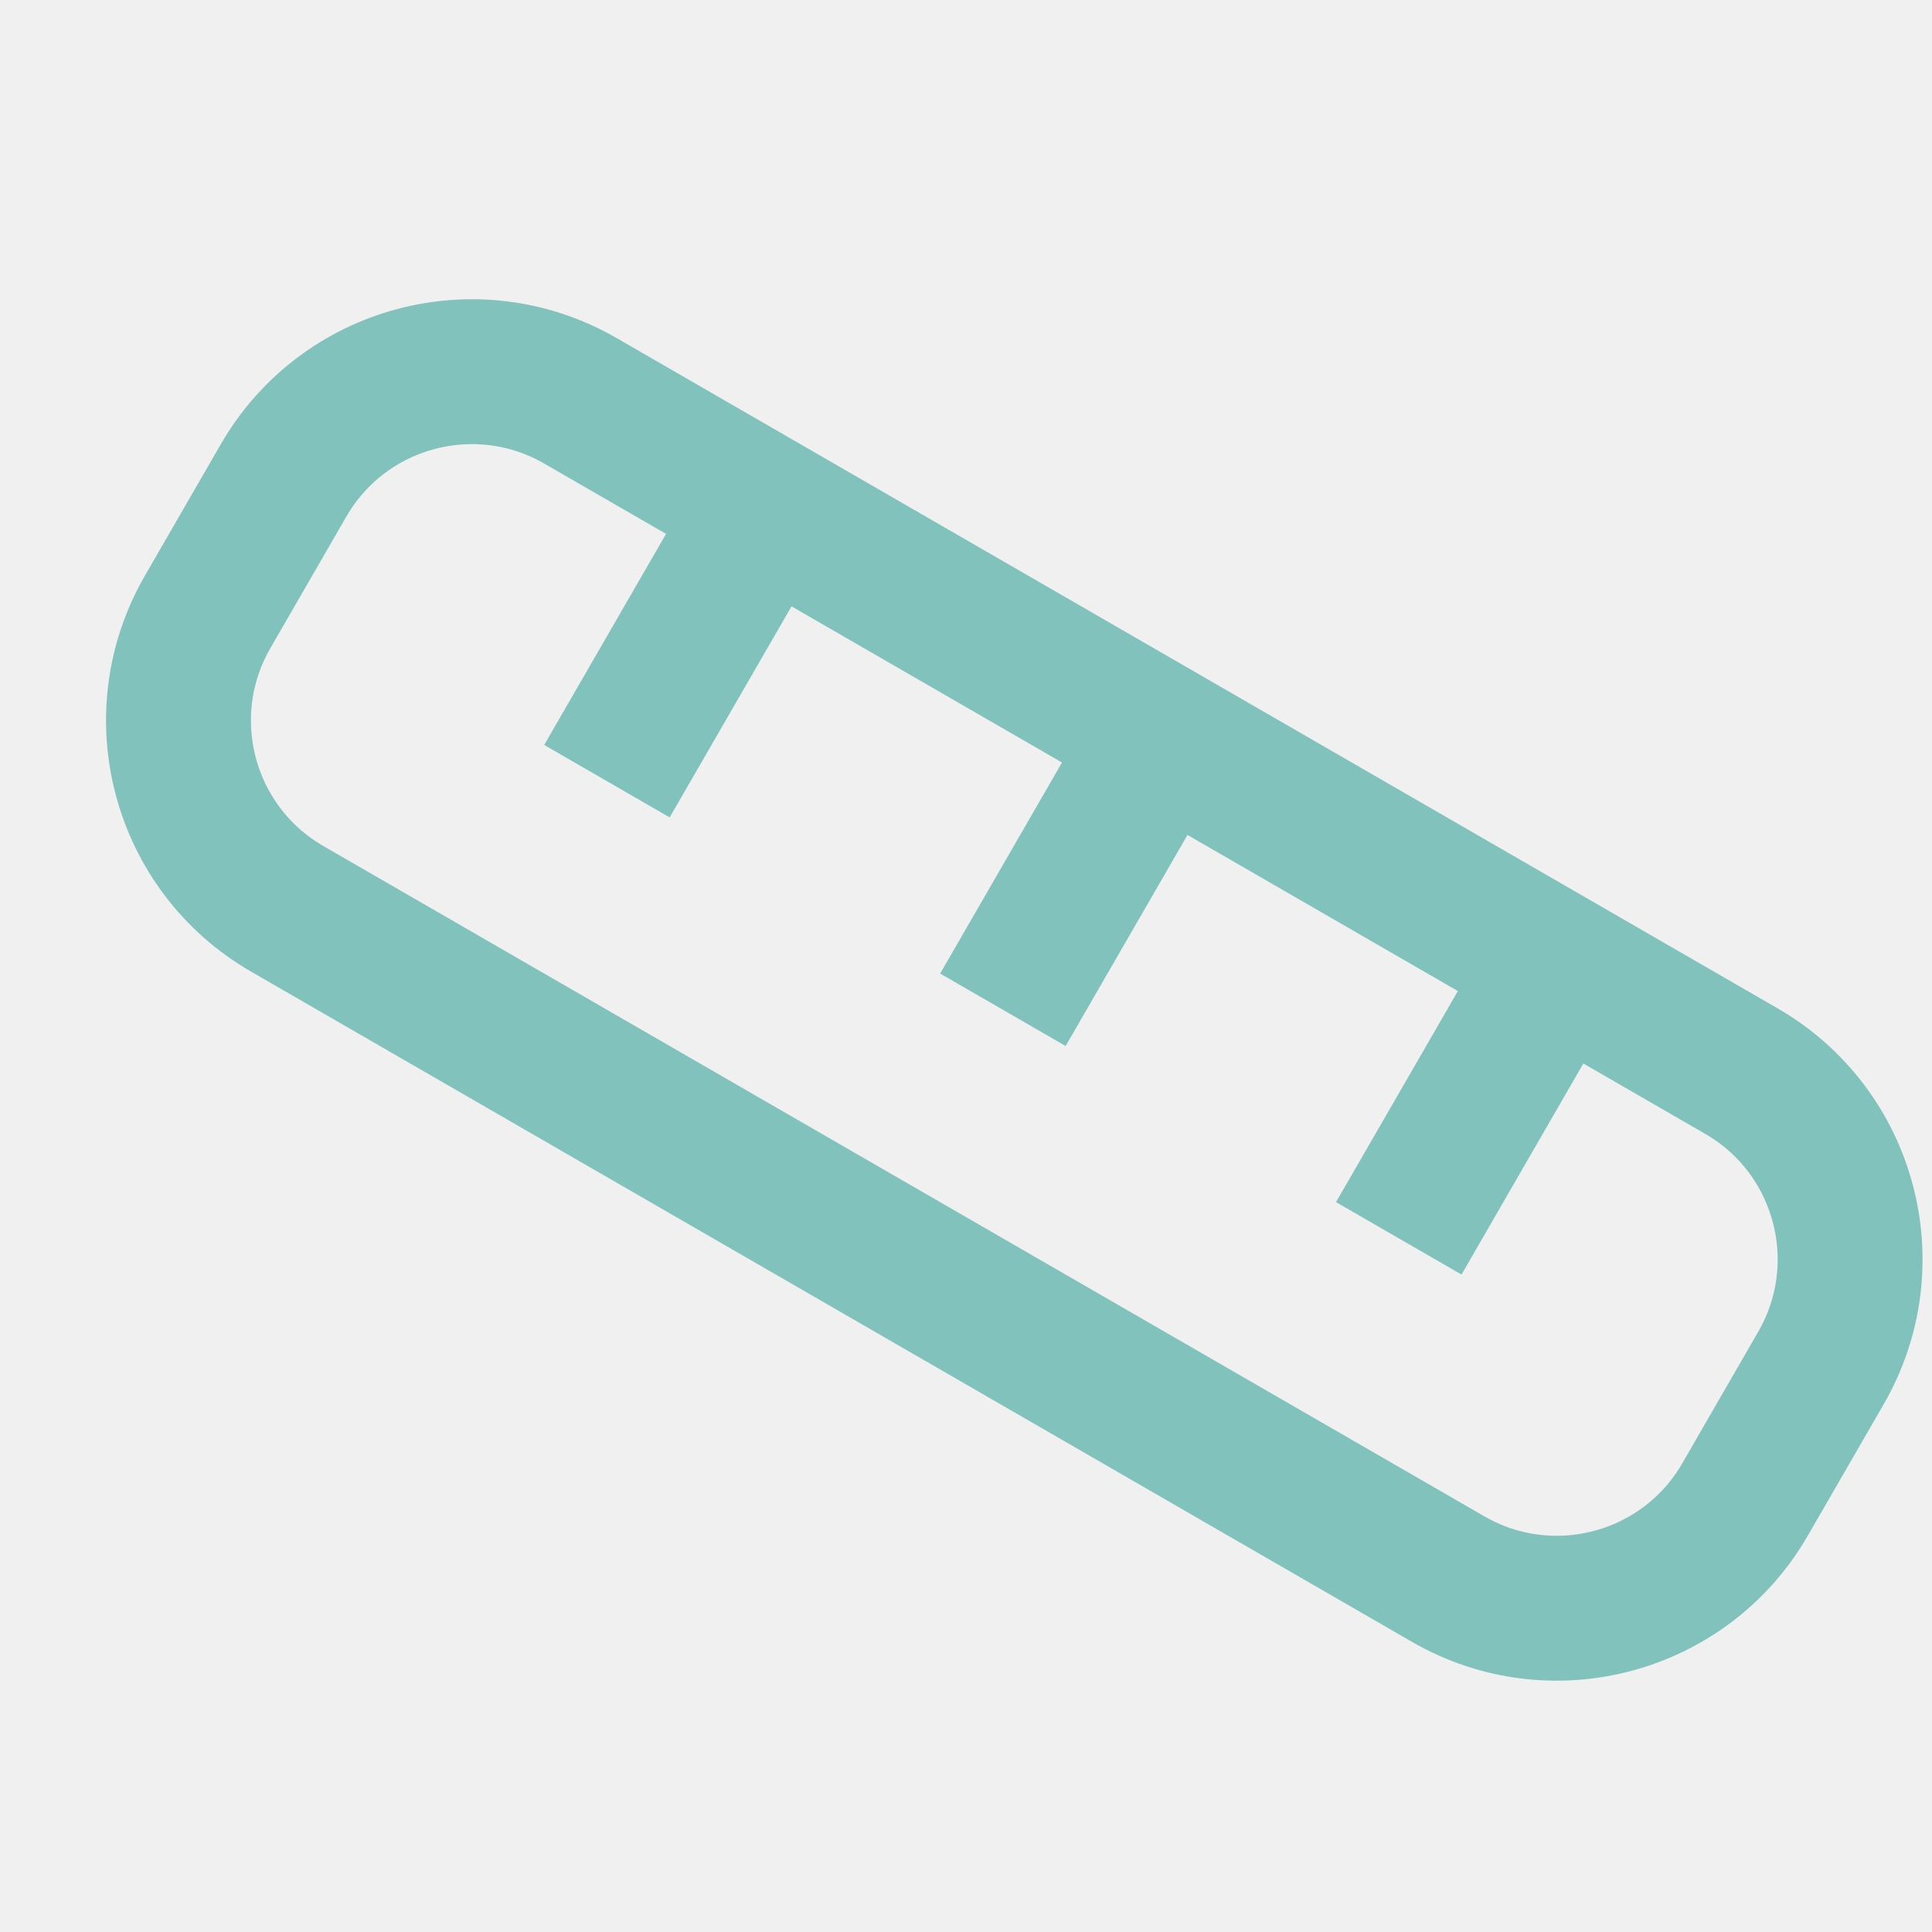
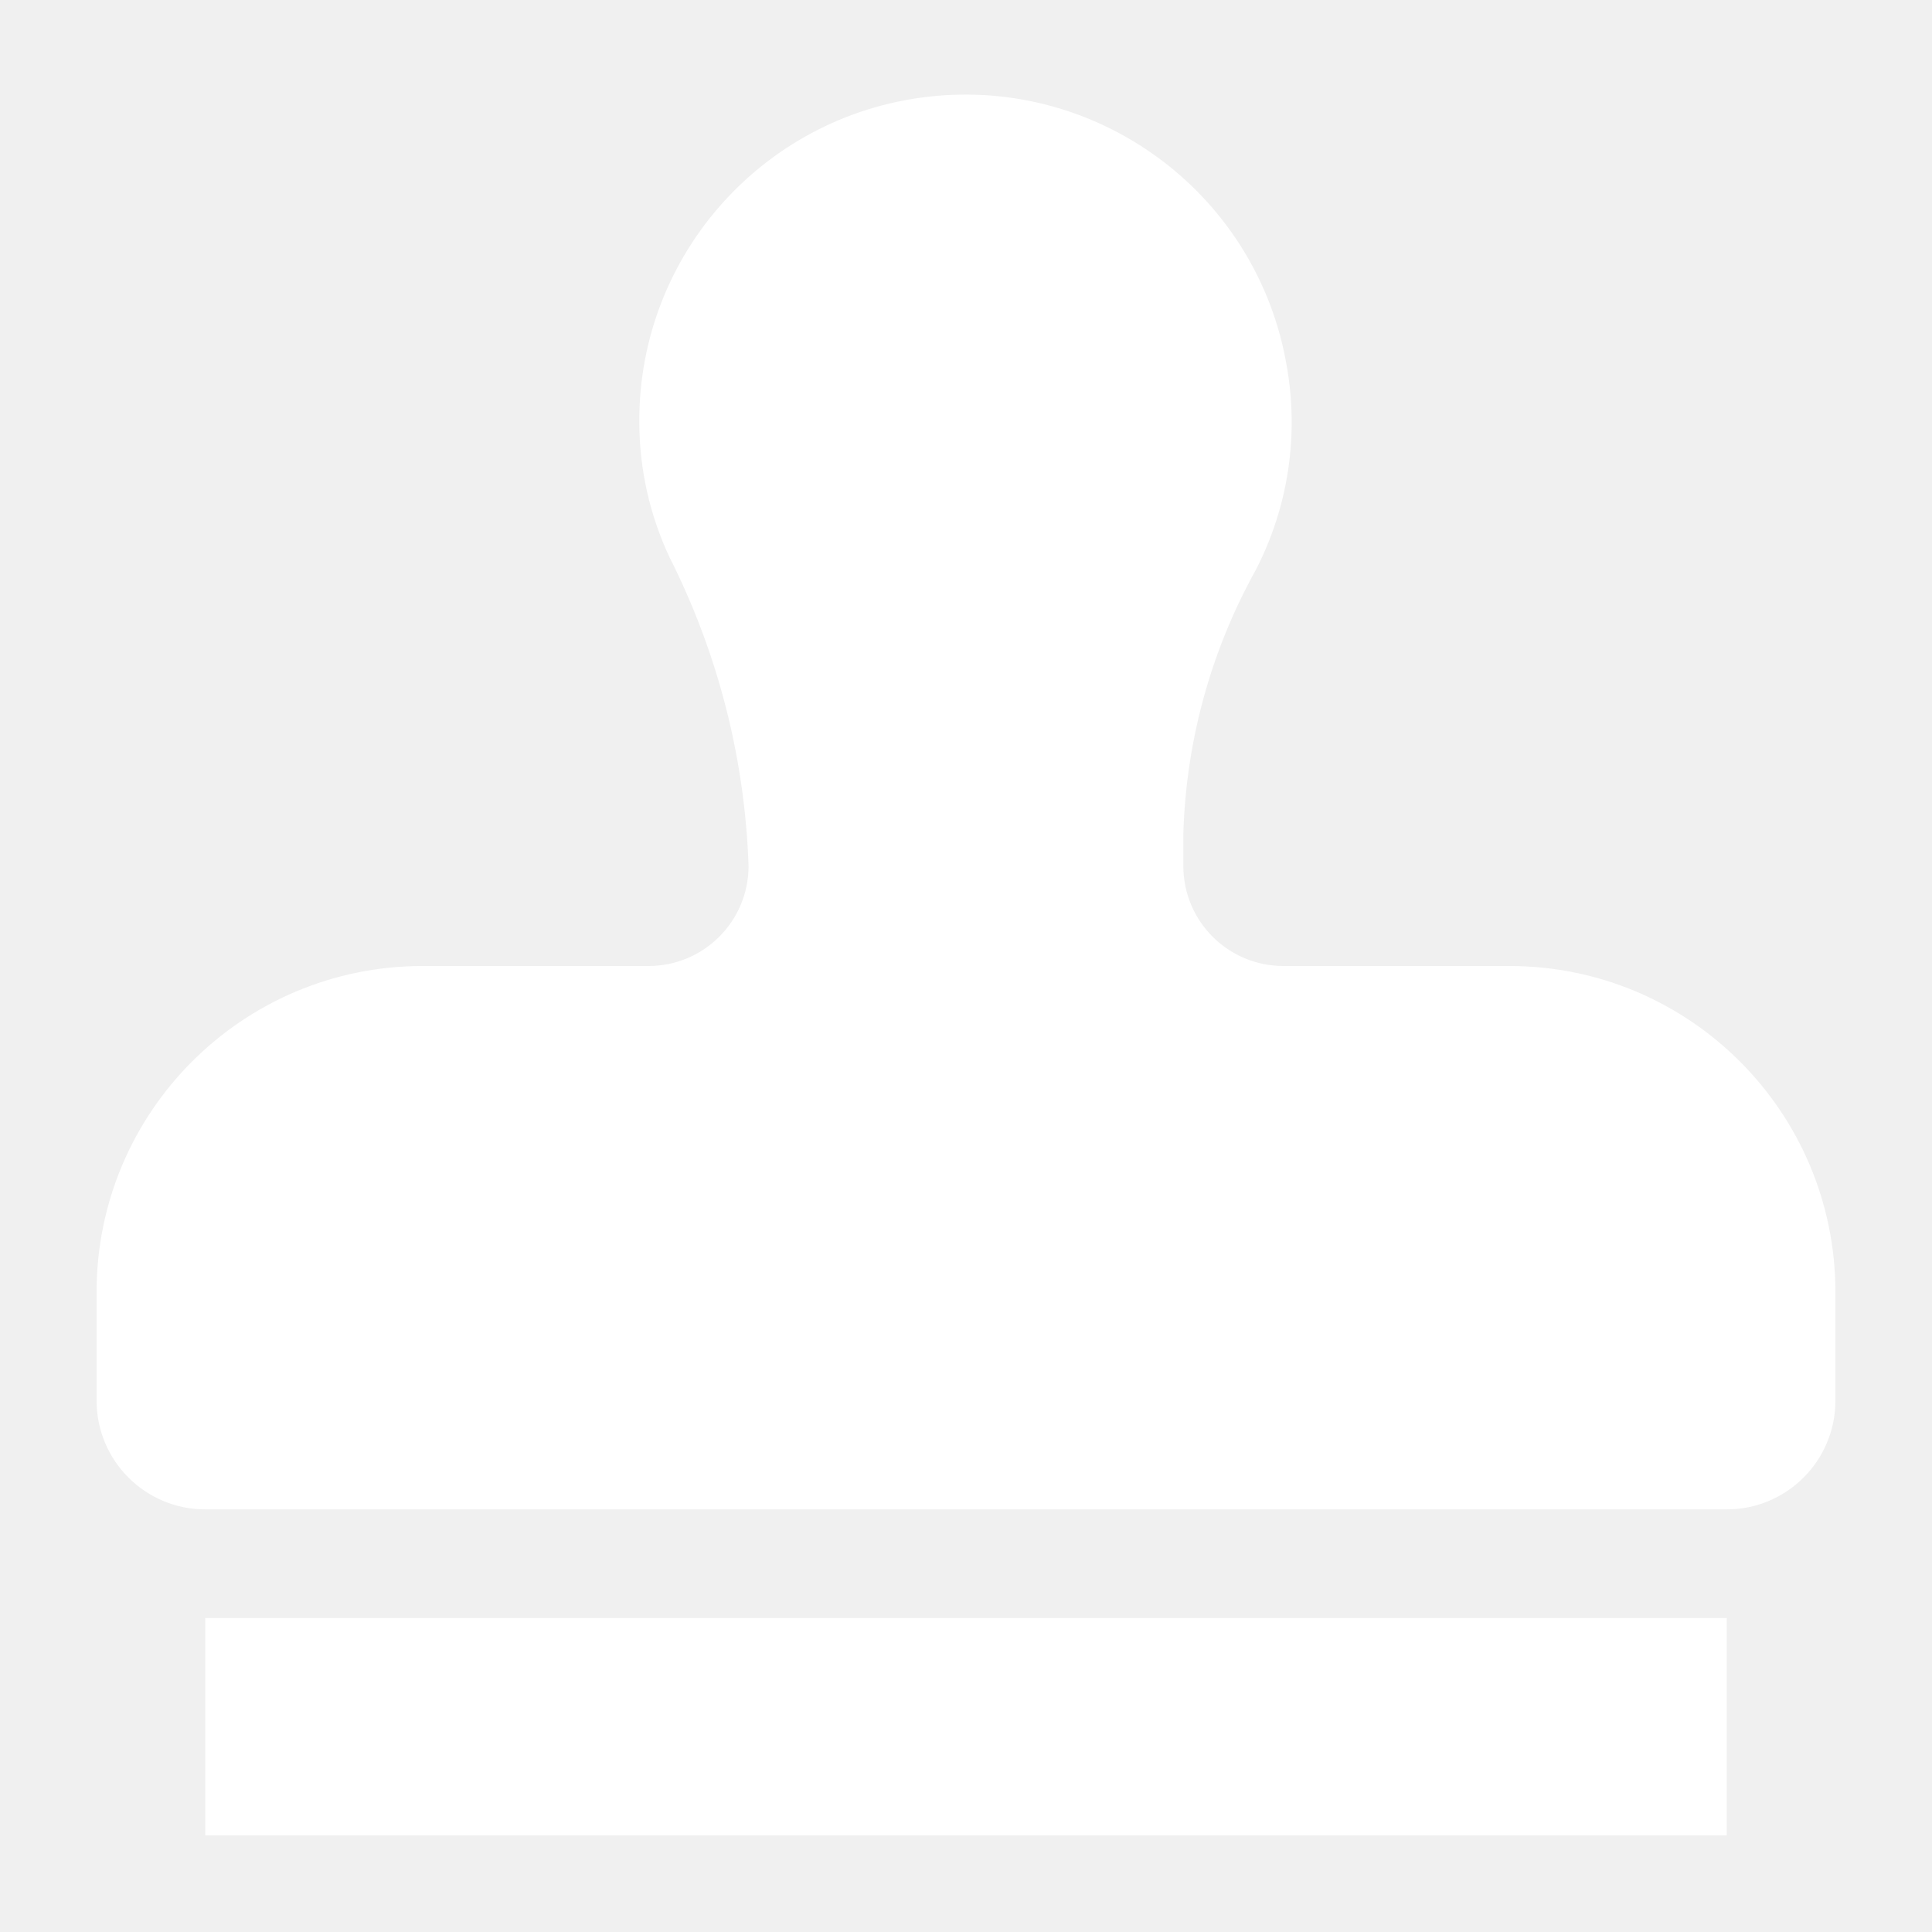
<svg xmlns="http://www.w3.org/2000/svg" width="20" height="20" viewBox="0 0 20 20">
  <defs>
    <clipPath id="clip-path">
-       <rect id="사각형_5684" data-name="사각형 5684" width="20" height="20" transform="translate(949 1603)" fill="none" stroke="#82c2bd" stroke-width="1" />
+       <rect id="사각형_5682" data-name="사각형 5682" width="20" height="20" transform="translate(1319 1606)" fill="none" stroke="#707070" stroke-width="1" />
    </clipPath>
  </defs>
-   <g id="마스크_그룹_9627" data-name="마스크 그룹 9627" transform="translate(-949 -1603)" clip-path="url(#clip-path)">
-     <g id="그룹_13331" data-name="그룹 13331" transform="translate(949 1605)">
-       <g id="사각형_5683" data-name="사각형 5683" transform="translate(3.786 0) rotate(30)" fill="none" stroke="#82c2bd" stroke-width="1.5">
-         <rect width="19.877" height="7.572" rx="3" stroke="none" />
-         <rect x="0.75" y="0.75" width="18.377" height="6.072" rx="2.25" fill="none" />
-       </g>
-       <g id="그룹_13330" data-name="그룹 13330" transform="translate(8.176 2.808) rotate(30)">
-         <line id="선_239" data-name="선 239" y2="3.786" transform="translate(0 0)" fill="none" stroke="#82c2bd" stroke-width="1.5" />
-         <line id="선_240" data-name="선 240" y2="3.786" transform="translate(4.733 0)" fill="none" stroke="#82c2bd" stroke-width="1.5" />
-         <line id="선_241" data-name="선 241" y2="3.786" transform="translate(9.465 0)" fill="none" stroke="#82c2bd" stroke-width="1.5" />
-       </g>
-     </g>
+   <g id="마스크_그룹_9626" data-name="마스크 그룹 9626" transform="translate(-1319 -1606)" clip-path="url(#clip-path)">
+     <path id="Icon_awesome-stamp" data-name="Icon awesome-stamp" d="M1.125,18h15.75V15.75H1.125Zm13.5-9h-2.34A1.035,1.035,0,0,1,11.25,7.965V7.633A5.972,5.972,0,0,1,12,4.9a3.333,3.333,0,0,0,.318-2.124,3.375,3.375,0,0,0-6.7.6A3.3,3.3,0,0,0,5.93,4.767a7.656,7.656,0,0,1,.819,3.2v0A1.035,1.035,0,0,1,5.715,9H3.375A3.375,3.375,0,0,0,0,12.375V13.5a1.125,1.125,0,0,0,1.125,1.125h15.75A1.125,1.125,0,0,0,18,13.5V12.375A3.375,3.375,0,0,0,14.625,9Z" transform="translate(1320 1607)" fill="#fff" />
  </g>
</svg>
